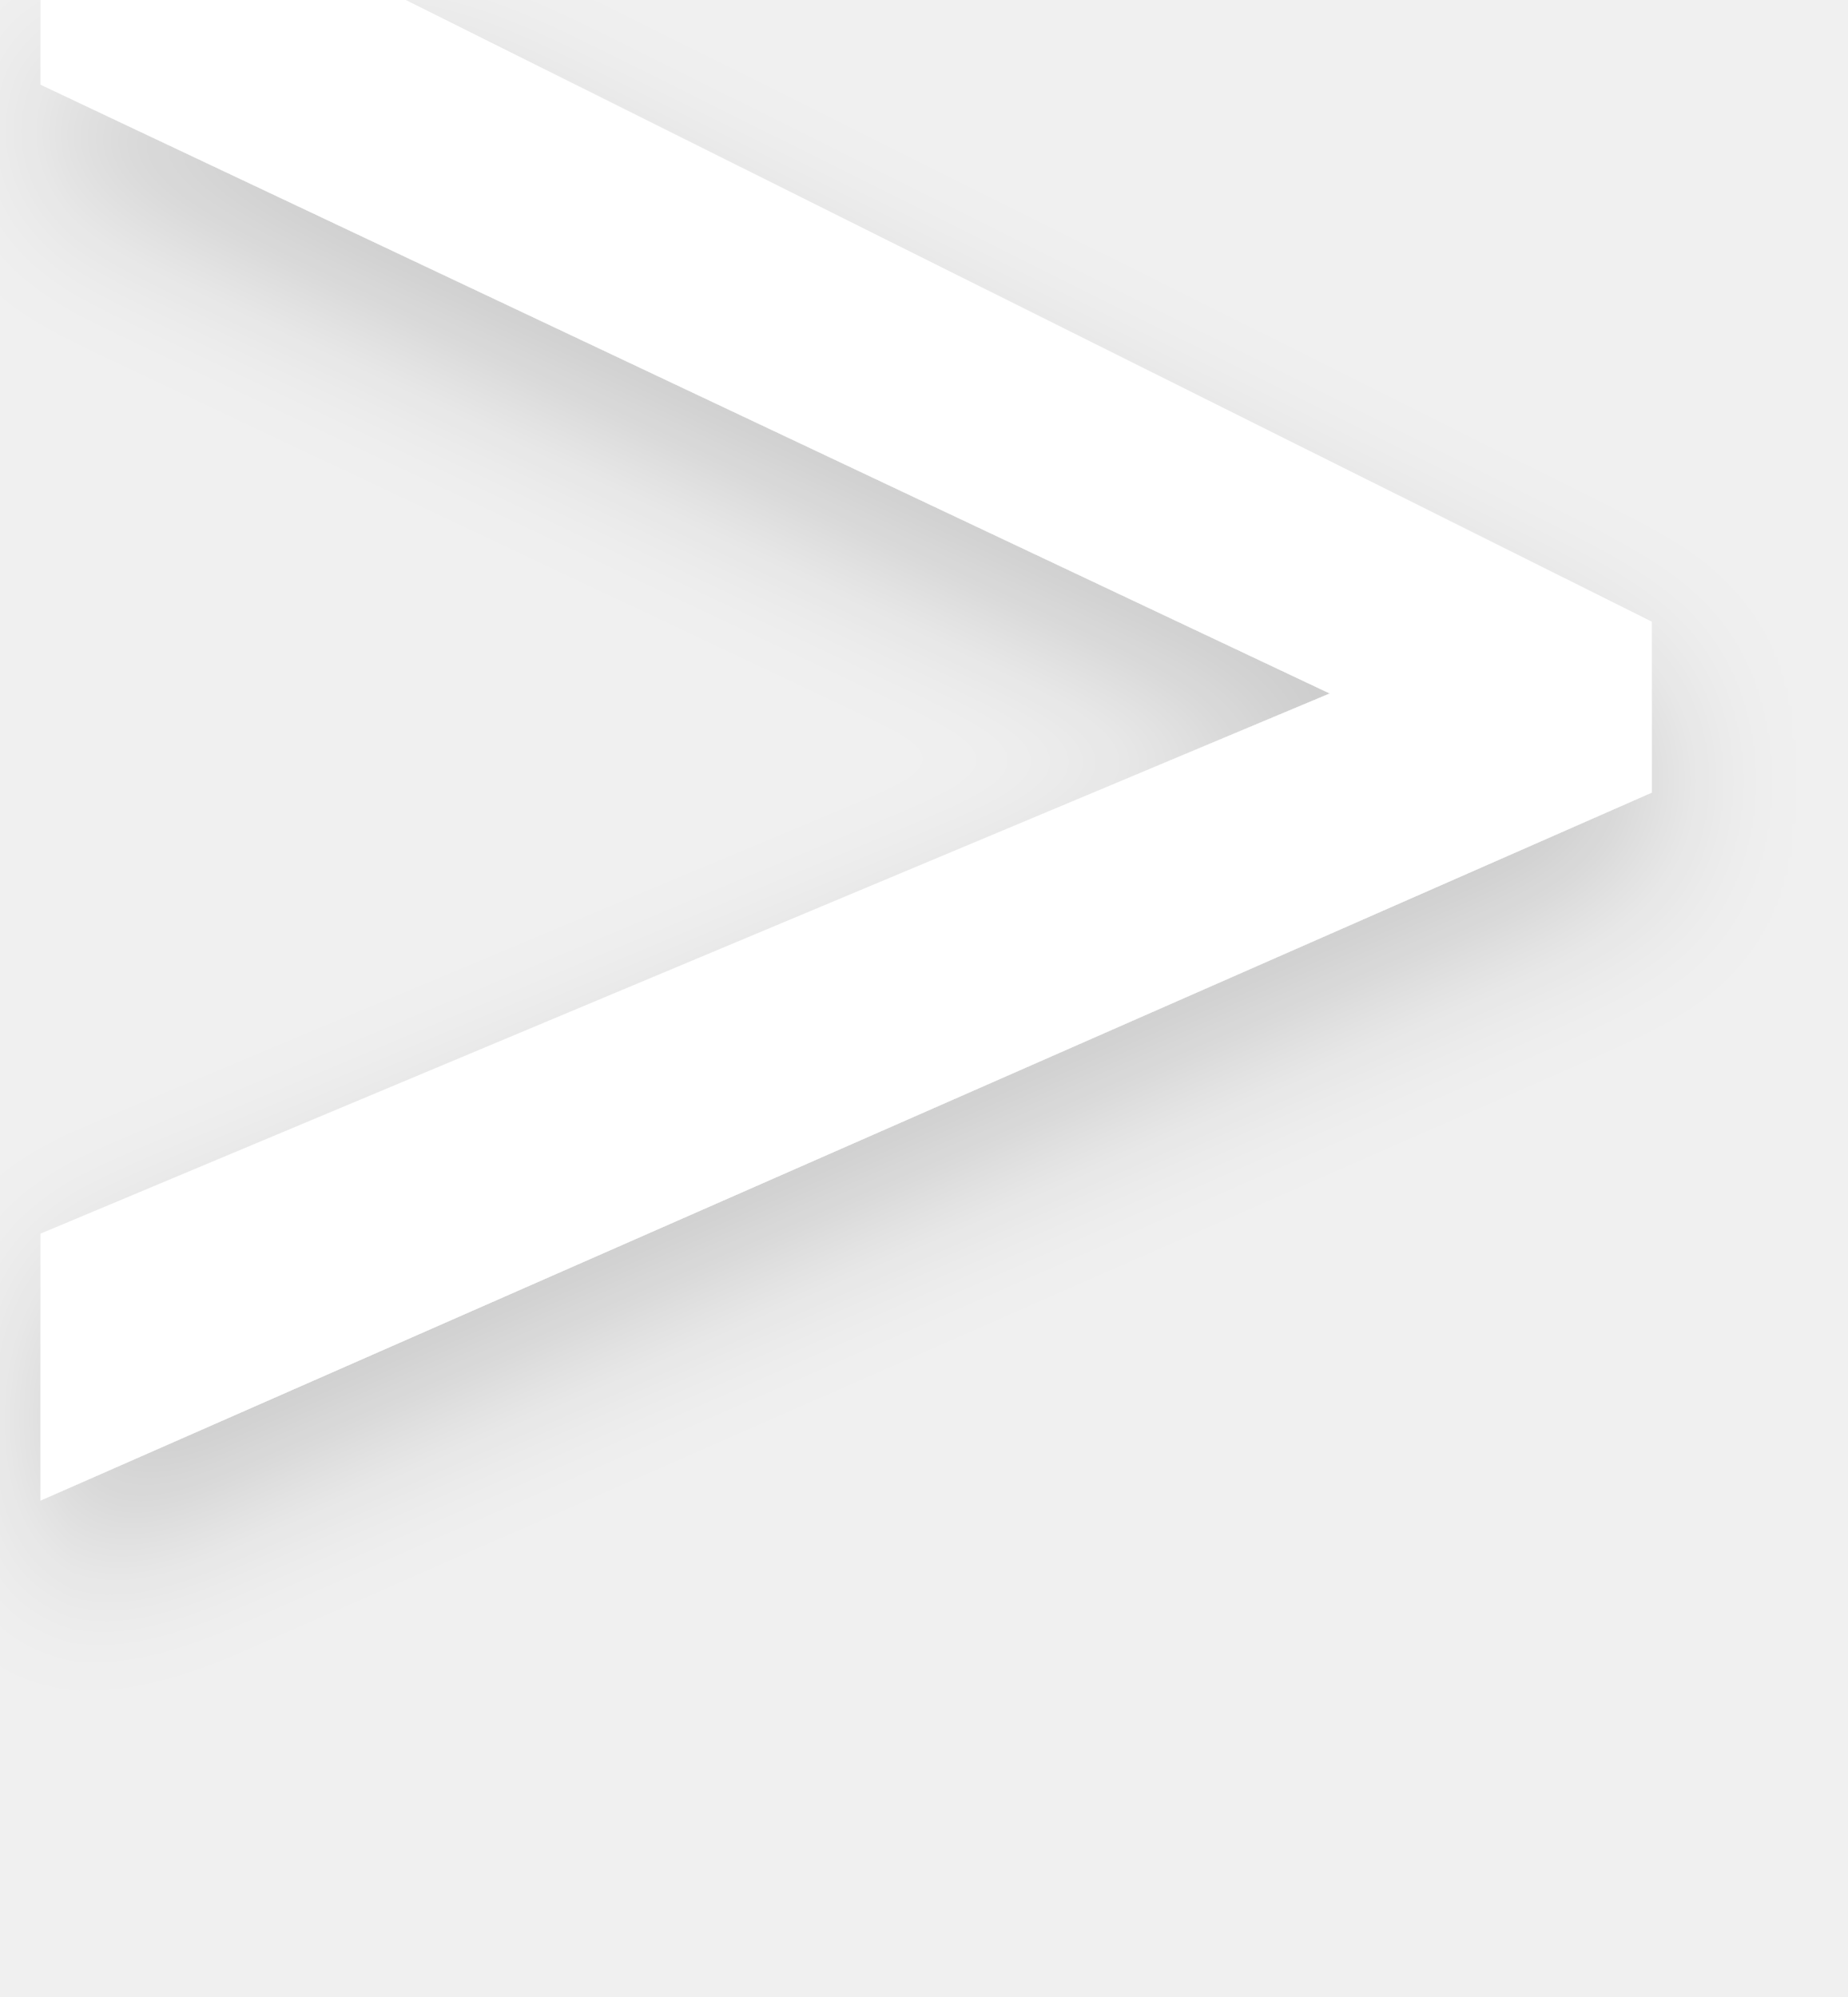
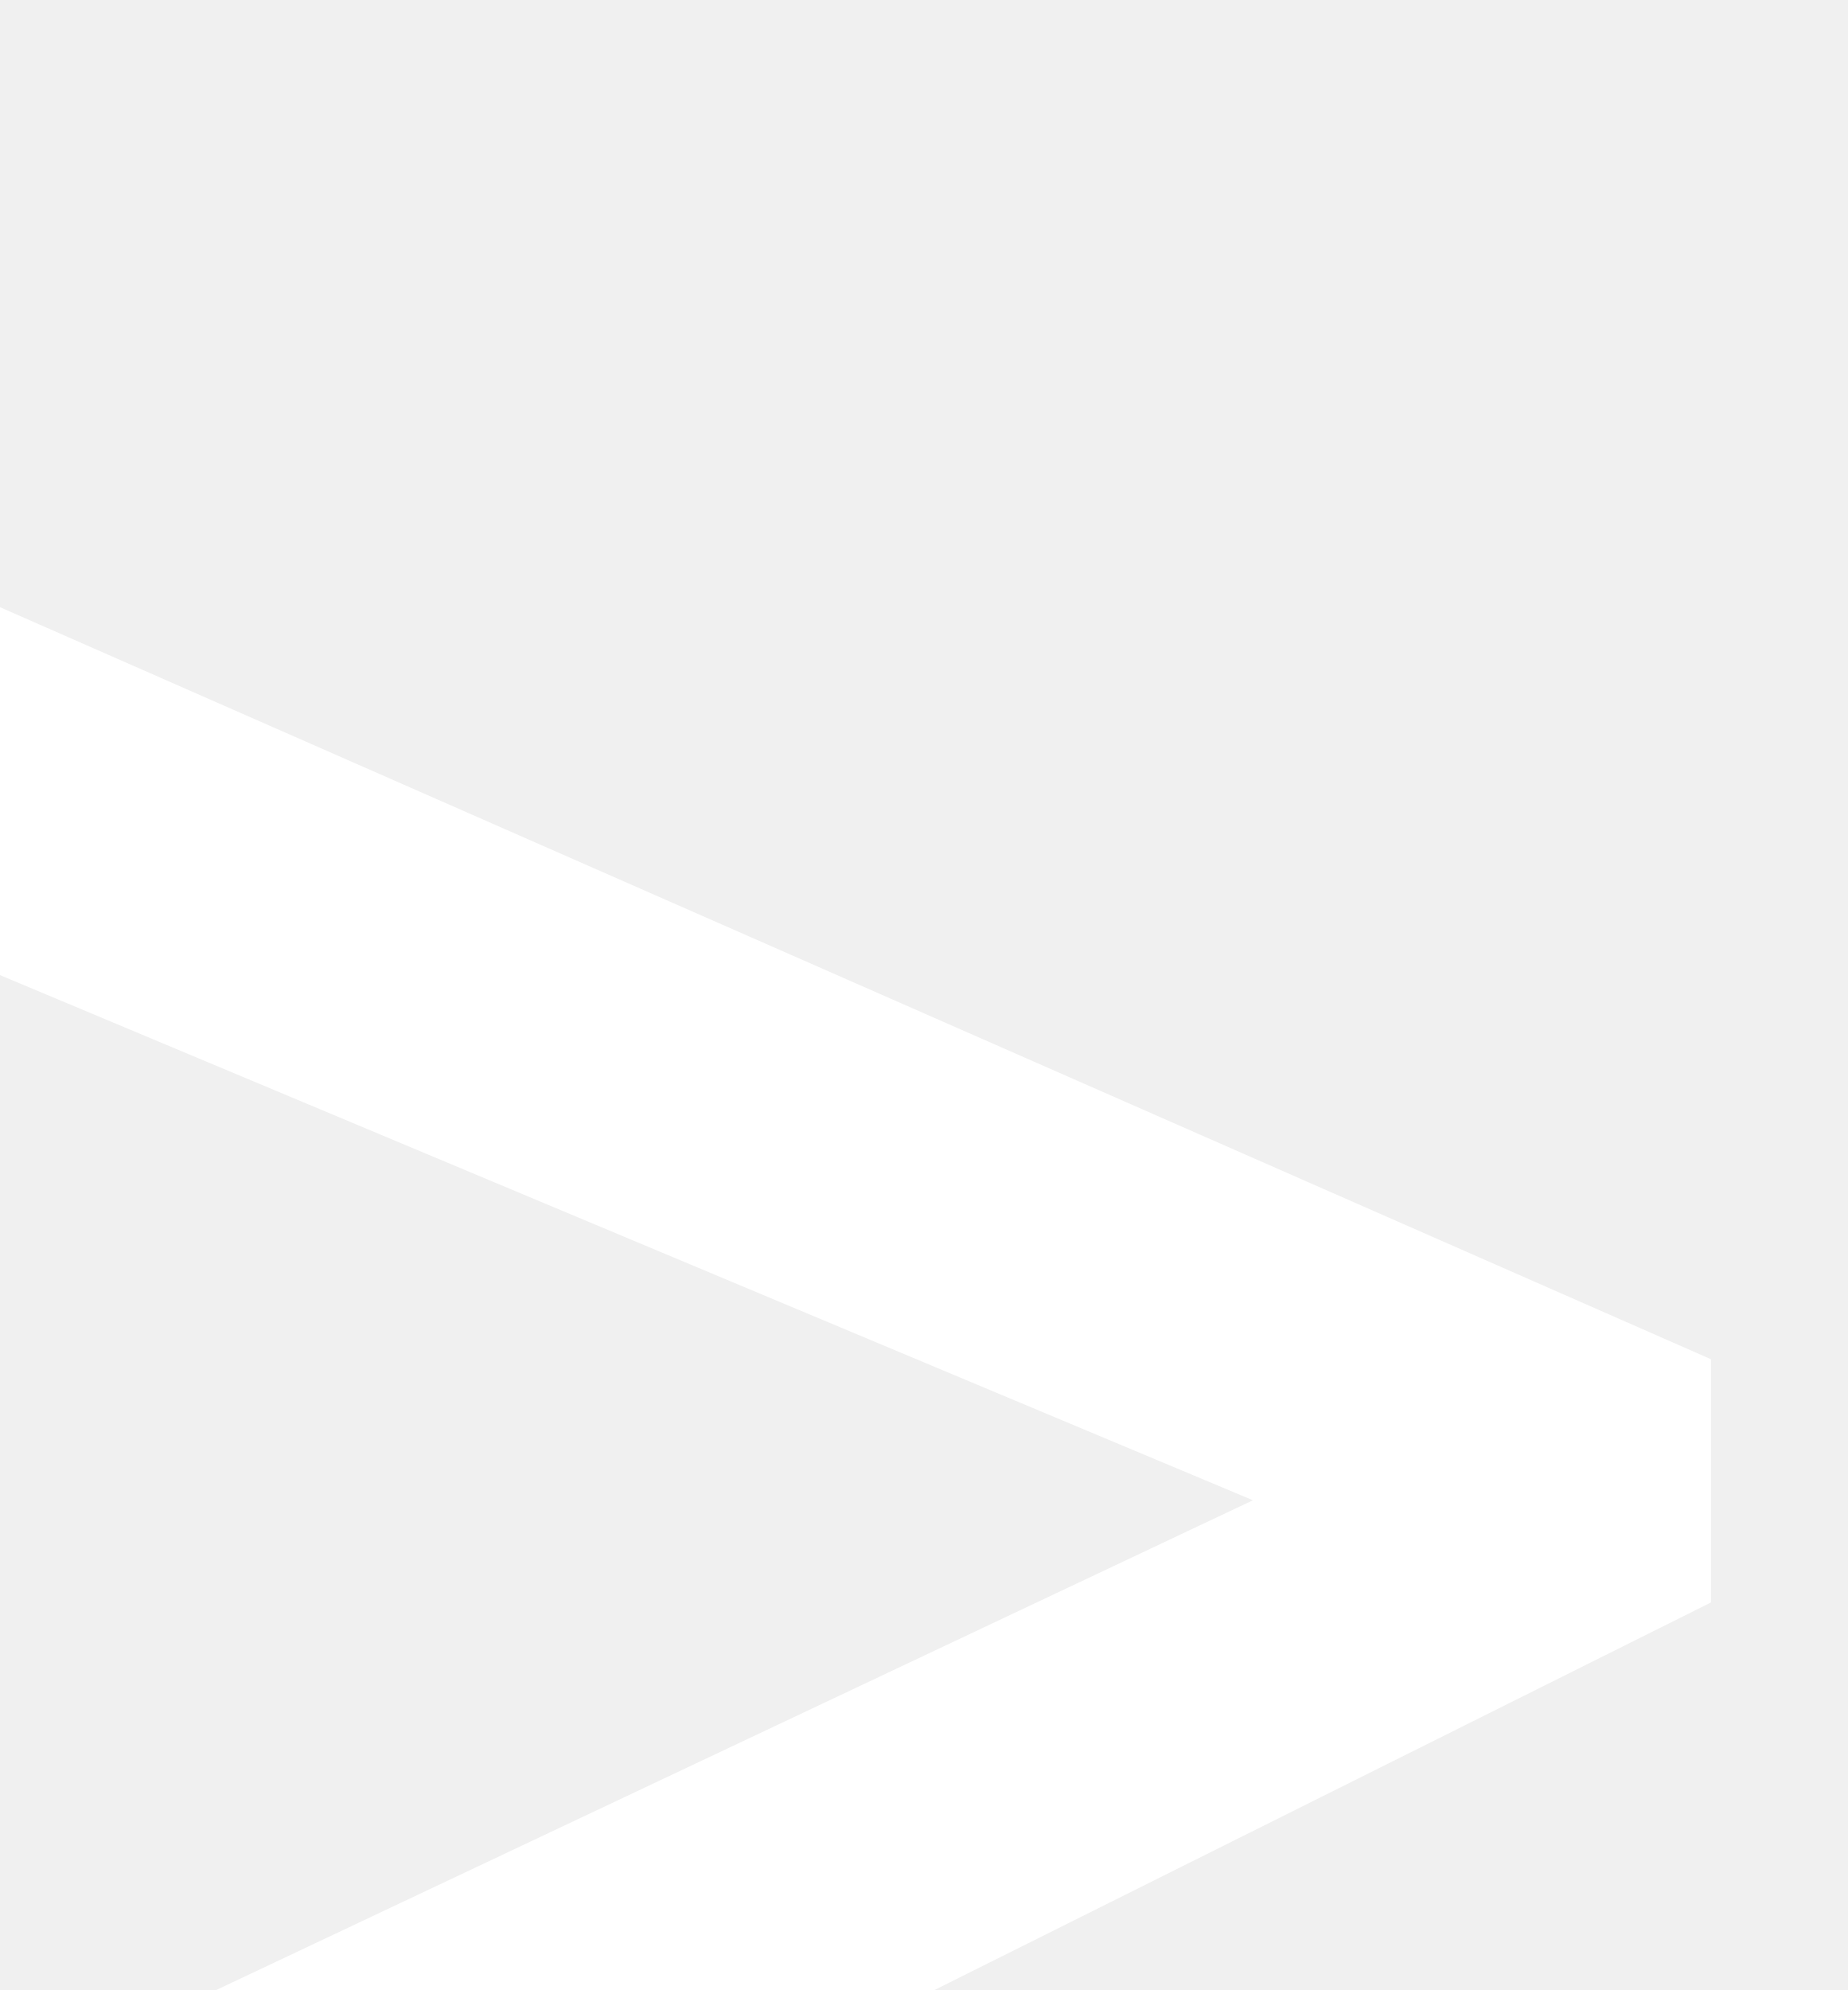
- <svg xmlns="http://www.w3.org/2000/svg" width="74" height="80" viewBox="0 0 74 80">
+ <svg xmlns="http://www.w3.org/2000/svg" width="52" height="56" viewBox="0 0 52 56">
  <defs>
    <clipPath id="clip-path">
-       <rect y="59" width="74" height="80" fill="none" />
+       <rect x="18" y="45" width="52" height="56" fill="none" />
    </clipPath>
-     <filter id="_" x="0" y="-59" width="82" height="180" filterUnits="userSpaceOnUse">
-       <feOffset dy="3" input="SourceAlpha" />
-       <feGaussianBlur stdDeviation="3" result="blur" />
-       <feFlood flood-opacity="0.161" />
-       <feComposite operator="in" in2="blur" />
-       <feComposite in="SourceGraphic" />
-     </filter>
  </defs>
-   <g id="close-codetag" transform="translate(0 -59)" clip-path="url(#clip-path)" style="isolation: isolate">
-     <g transform="matrix(1, 0, 0, 1, 0, 59)" filter="url(#_)">
-       <text id="_2" data-name="&lt;" transform="matrix(-1, 0, 0, 1, 73, 76)" fill="#fff" font-size="137" font-family="Baumans-Regular, Baumans" letter-spacing="0.2em">
-         <tspan x="0" y="0">&lt;</tspan>
-       </text>
-     </g>
+   <g id="close-codetag" transform="translate(-18 -45)" clip-path="url(#clip-path)" style="isolation: isolate">
+     <text id="_" data-name="&lt;" transform="translate(73 39) rotate(180)" fill="#fff" font-size="137" font-family="Baumans-Regular, Baumans" letter-spacing="0.2em">
+       <tspan x="0" y="0">&lt;</tspan>
+     </text>
  </g>
</svg>
